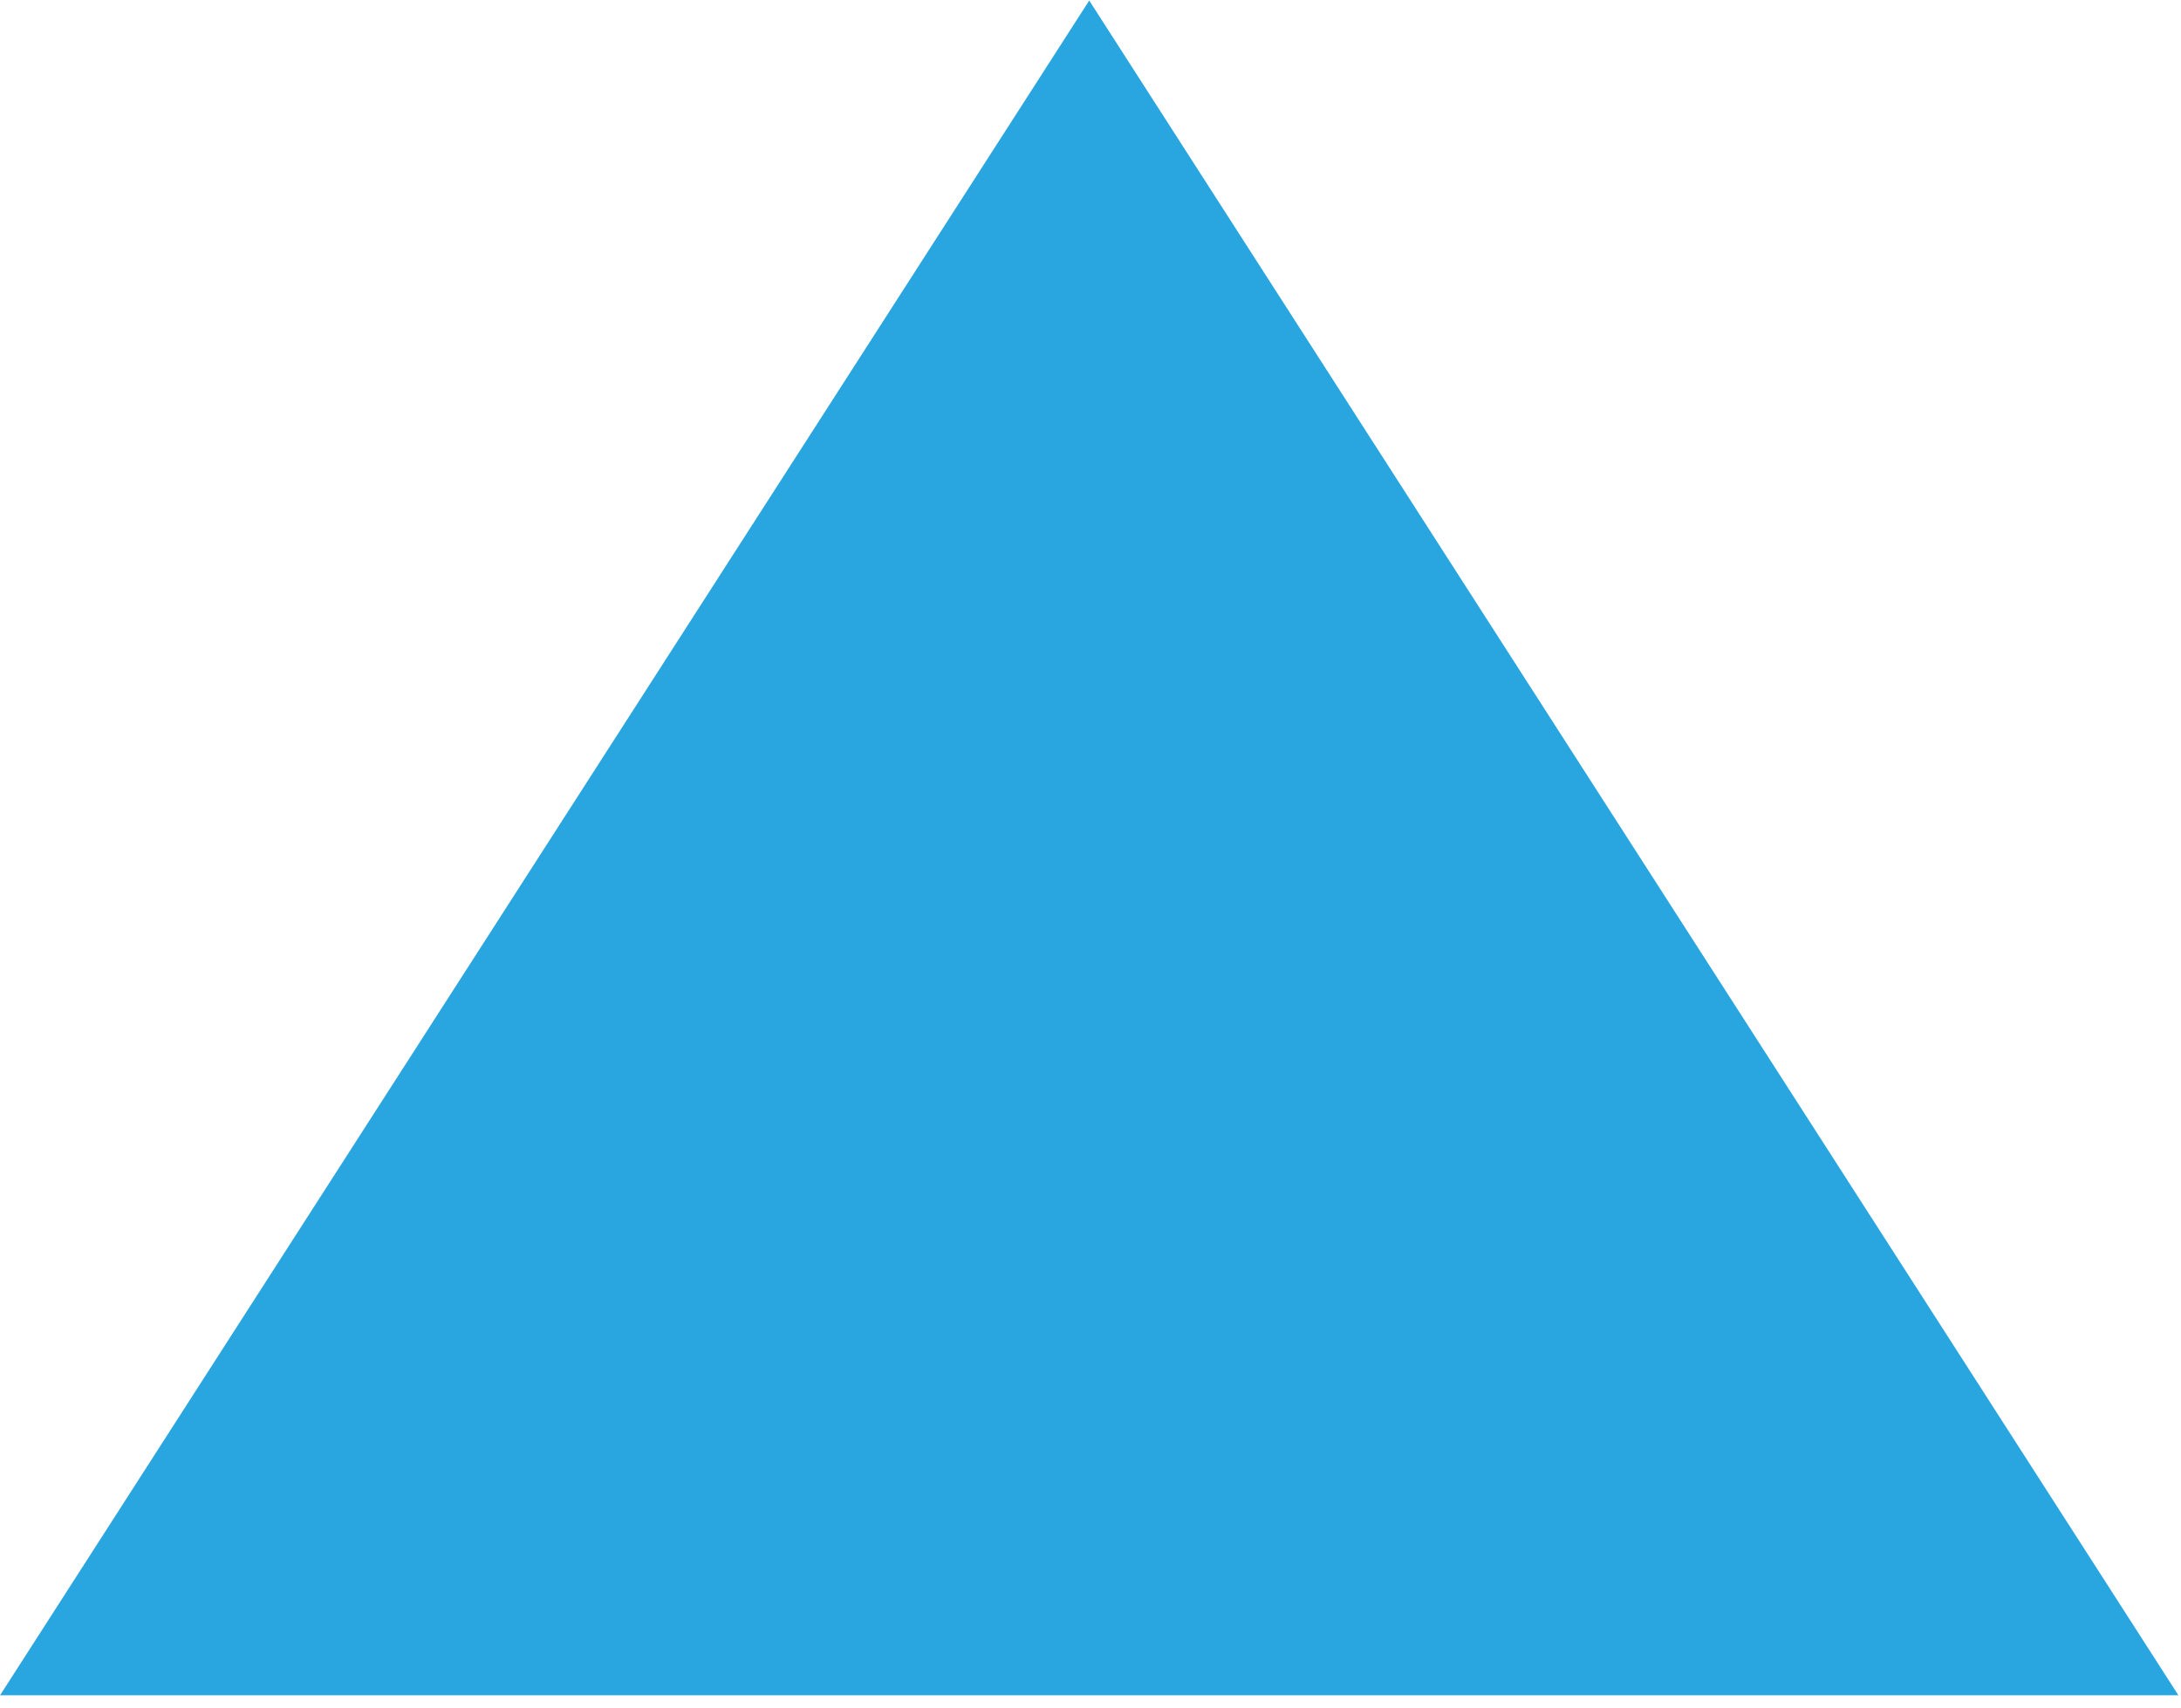
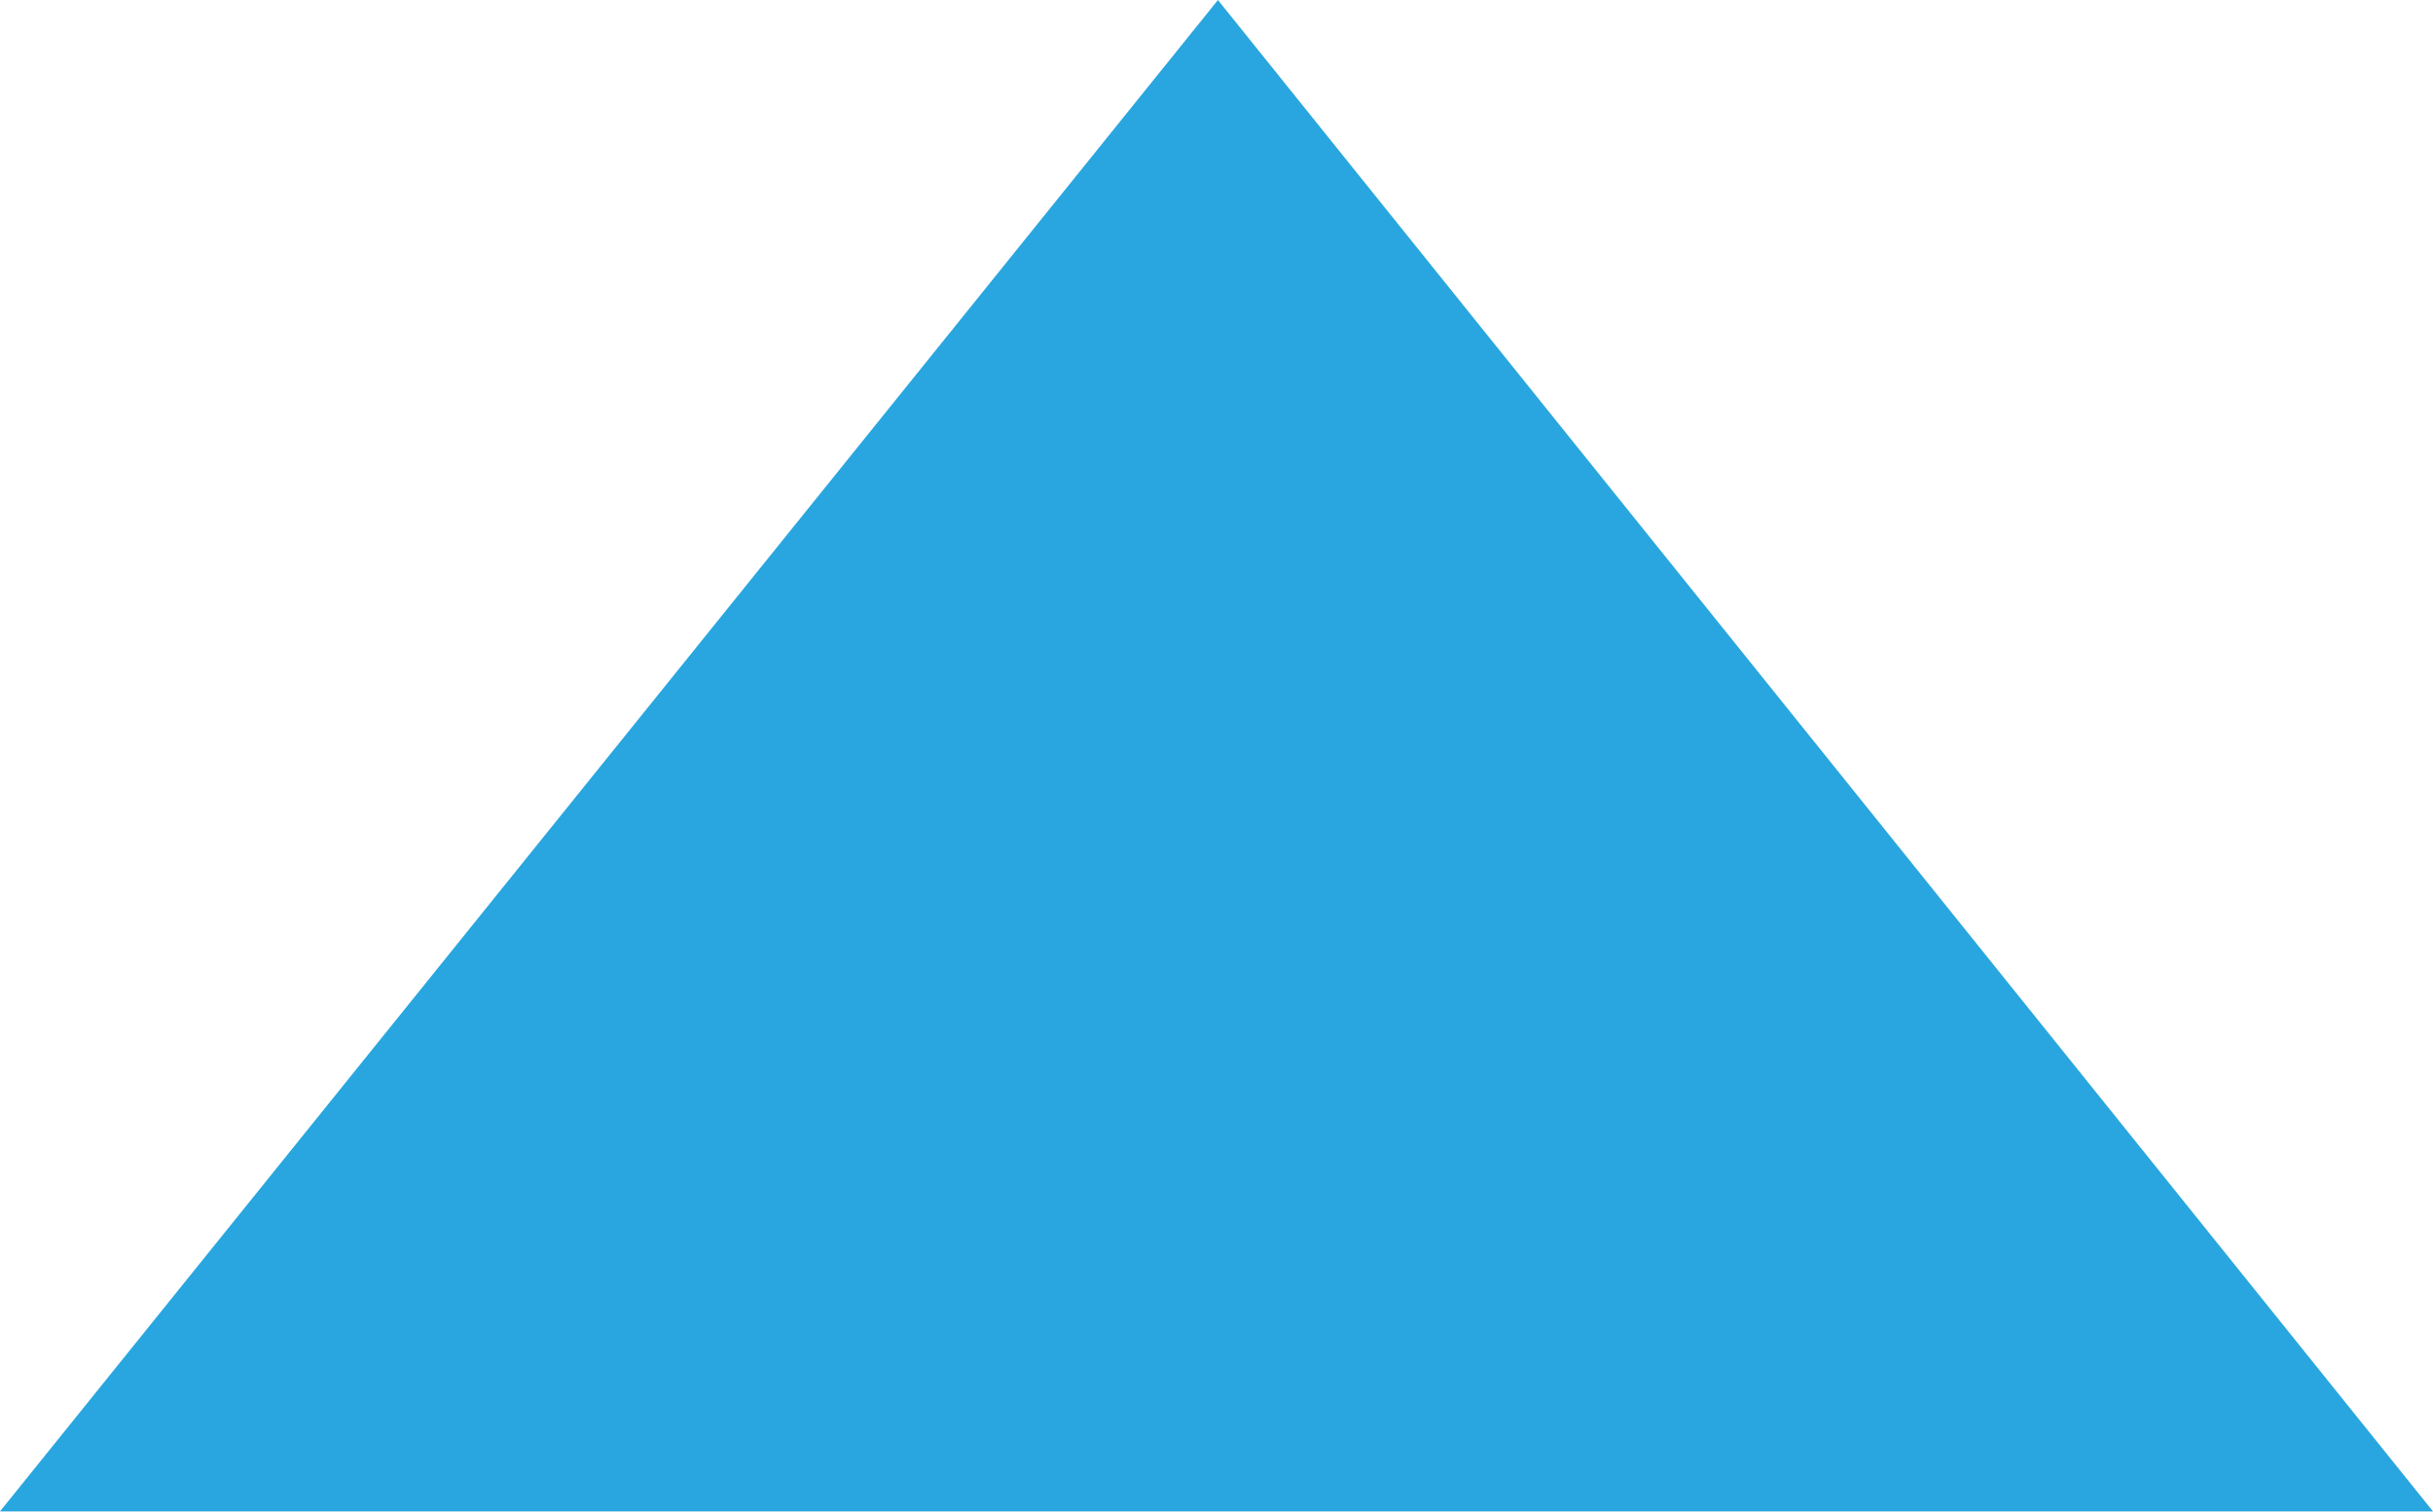
- <svg xmlns="http://www.w3.org/2000/svg" width="100%" height="100%" viewBox="0 0 129 101" version="1.1" xml:space="preserve" style="fill-rule:evenodd;clip-rule:evenodd;stroke-linejoin:round;stroke-miterlimit:2;">
-   <g transform="matrix(1,0,0,1,-22078.7,-22059.1)">
-     <g transform="matrix(5.55556,0,0,5.55556,21791.3,19133.9)">
-       <g transform="matrix(1,0,0,1,63.3281,544.586)">
-         <path d="M0,-18.045L-11.596,0L11.596,0L0,-18.045Z" style="fill:rgb(41,166,223);fill-rule:nonzero;" />
+ <svg xmlns="http://www.w3.org/2000/svg" width="100%" height="100%" viewBox="0 0 103 64" version="1.1" xml:space="preserve" style="fill-rule:evenodd;clip-rule:evenodd;stroke-linejoin:round;stroke-miterlimit:2;">
+   <g transform="matrix(1,0,0,1,-13,-20)">
+     <g transform="matrix(5.55556,0,0,5.55556,78.2645,101.912)">
+       <g transform="matrix(0.786339,0,0,0.786339,-2.47761,-3.15259)">
+         <path d="M0.014,-14.741L-11.789,-0.091L11.789,-0.091L0.014,-14.741Z" style="fill:rgb(41,166,223);fill-rule:nonzero;" />
      </g>
    </g>
  </g>
</svg>
